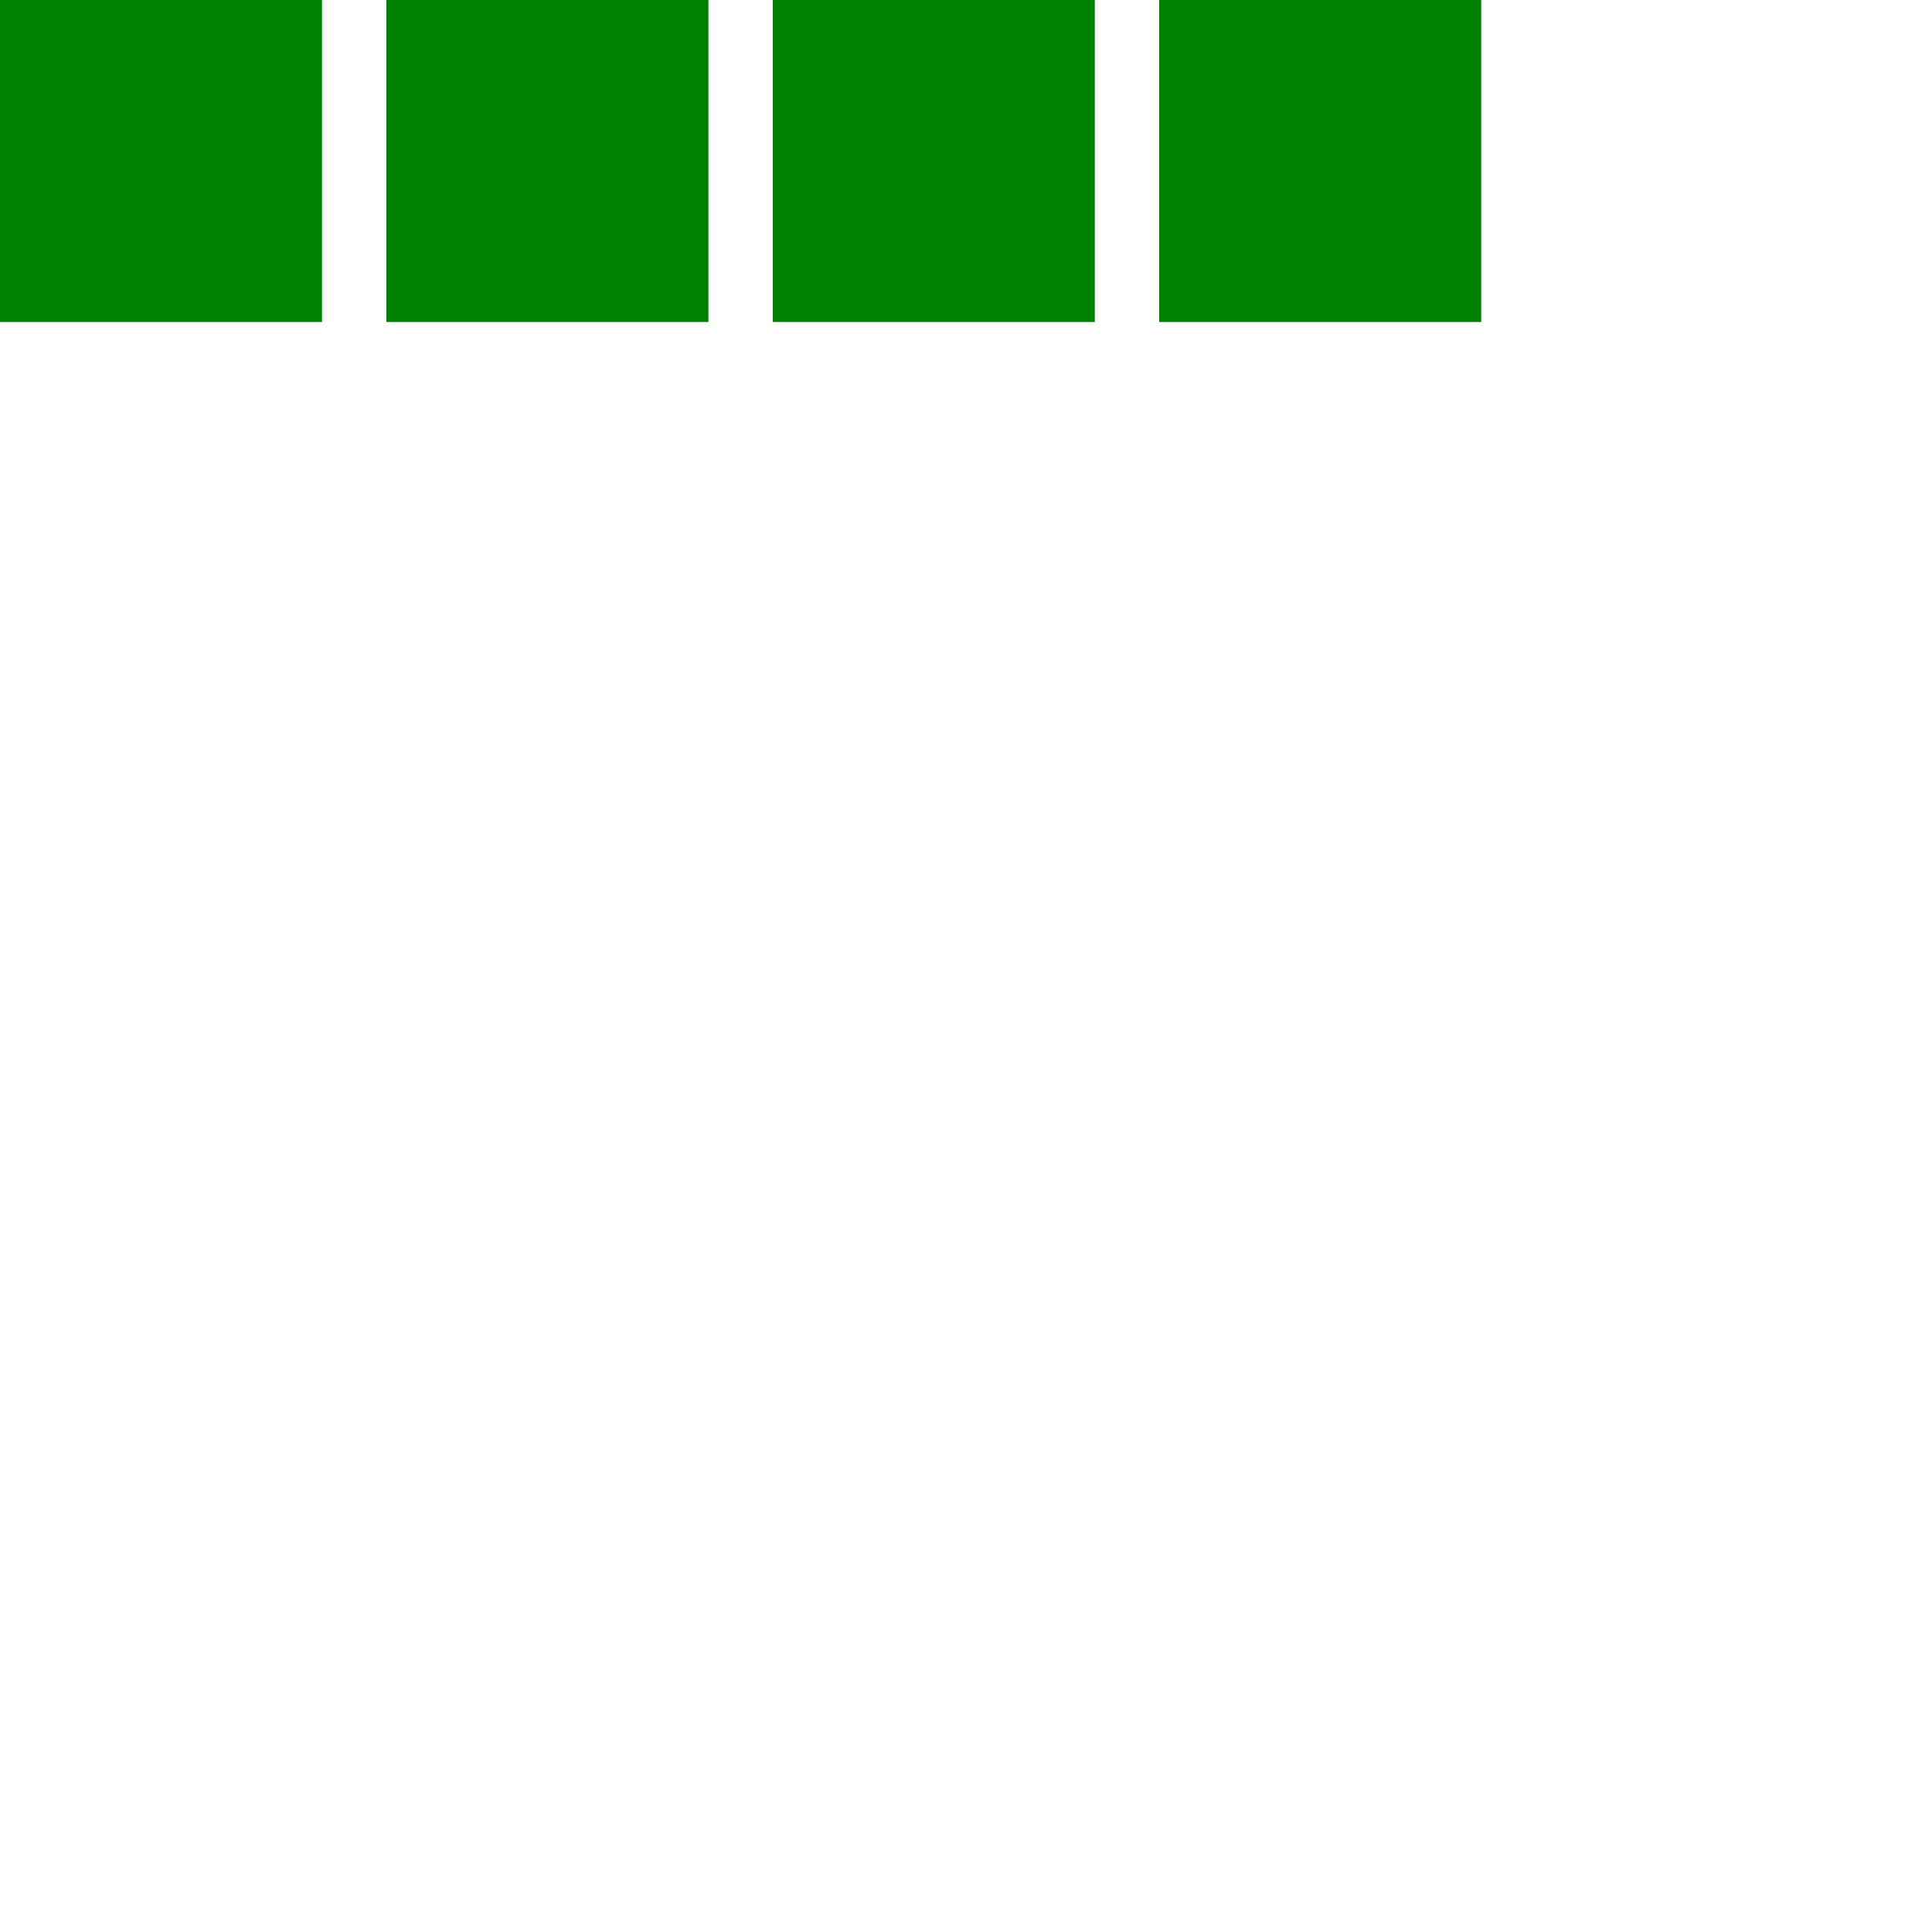
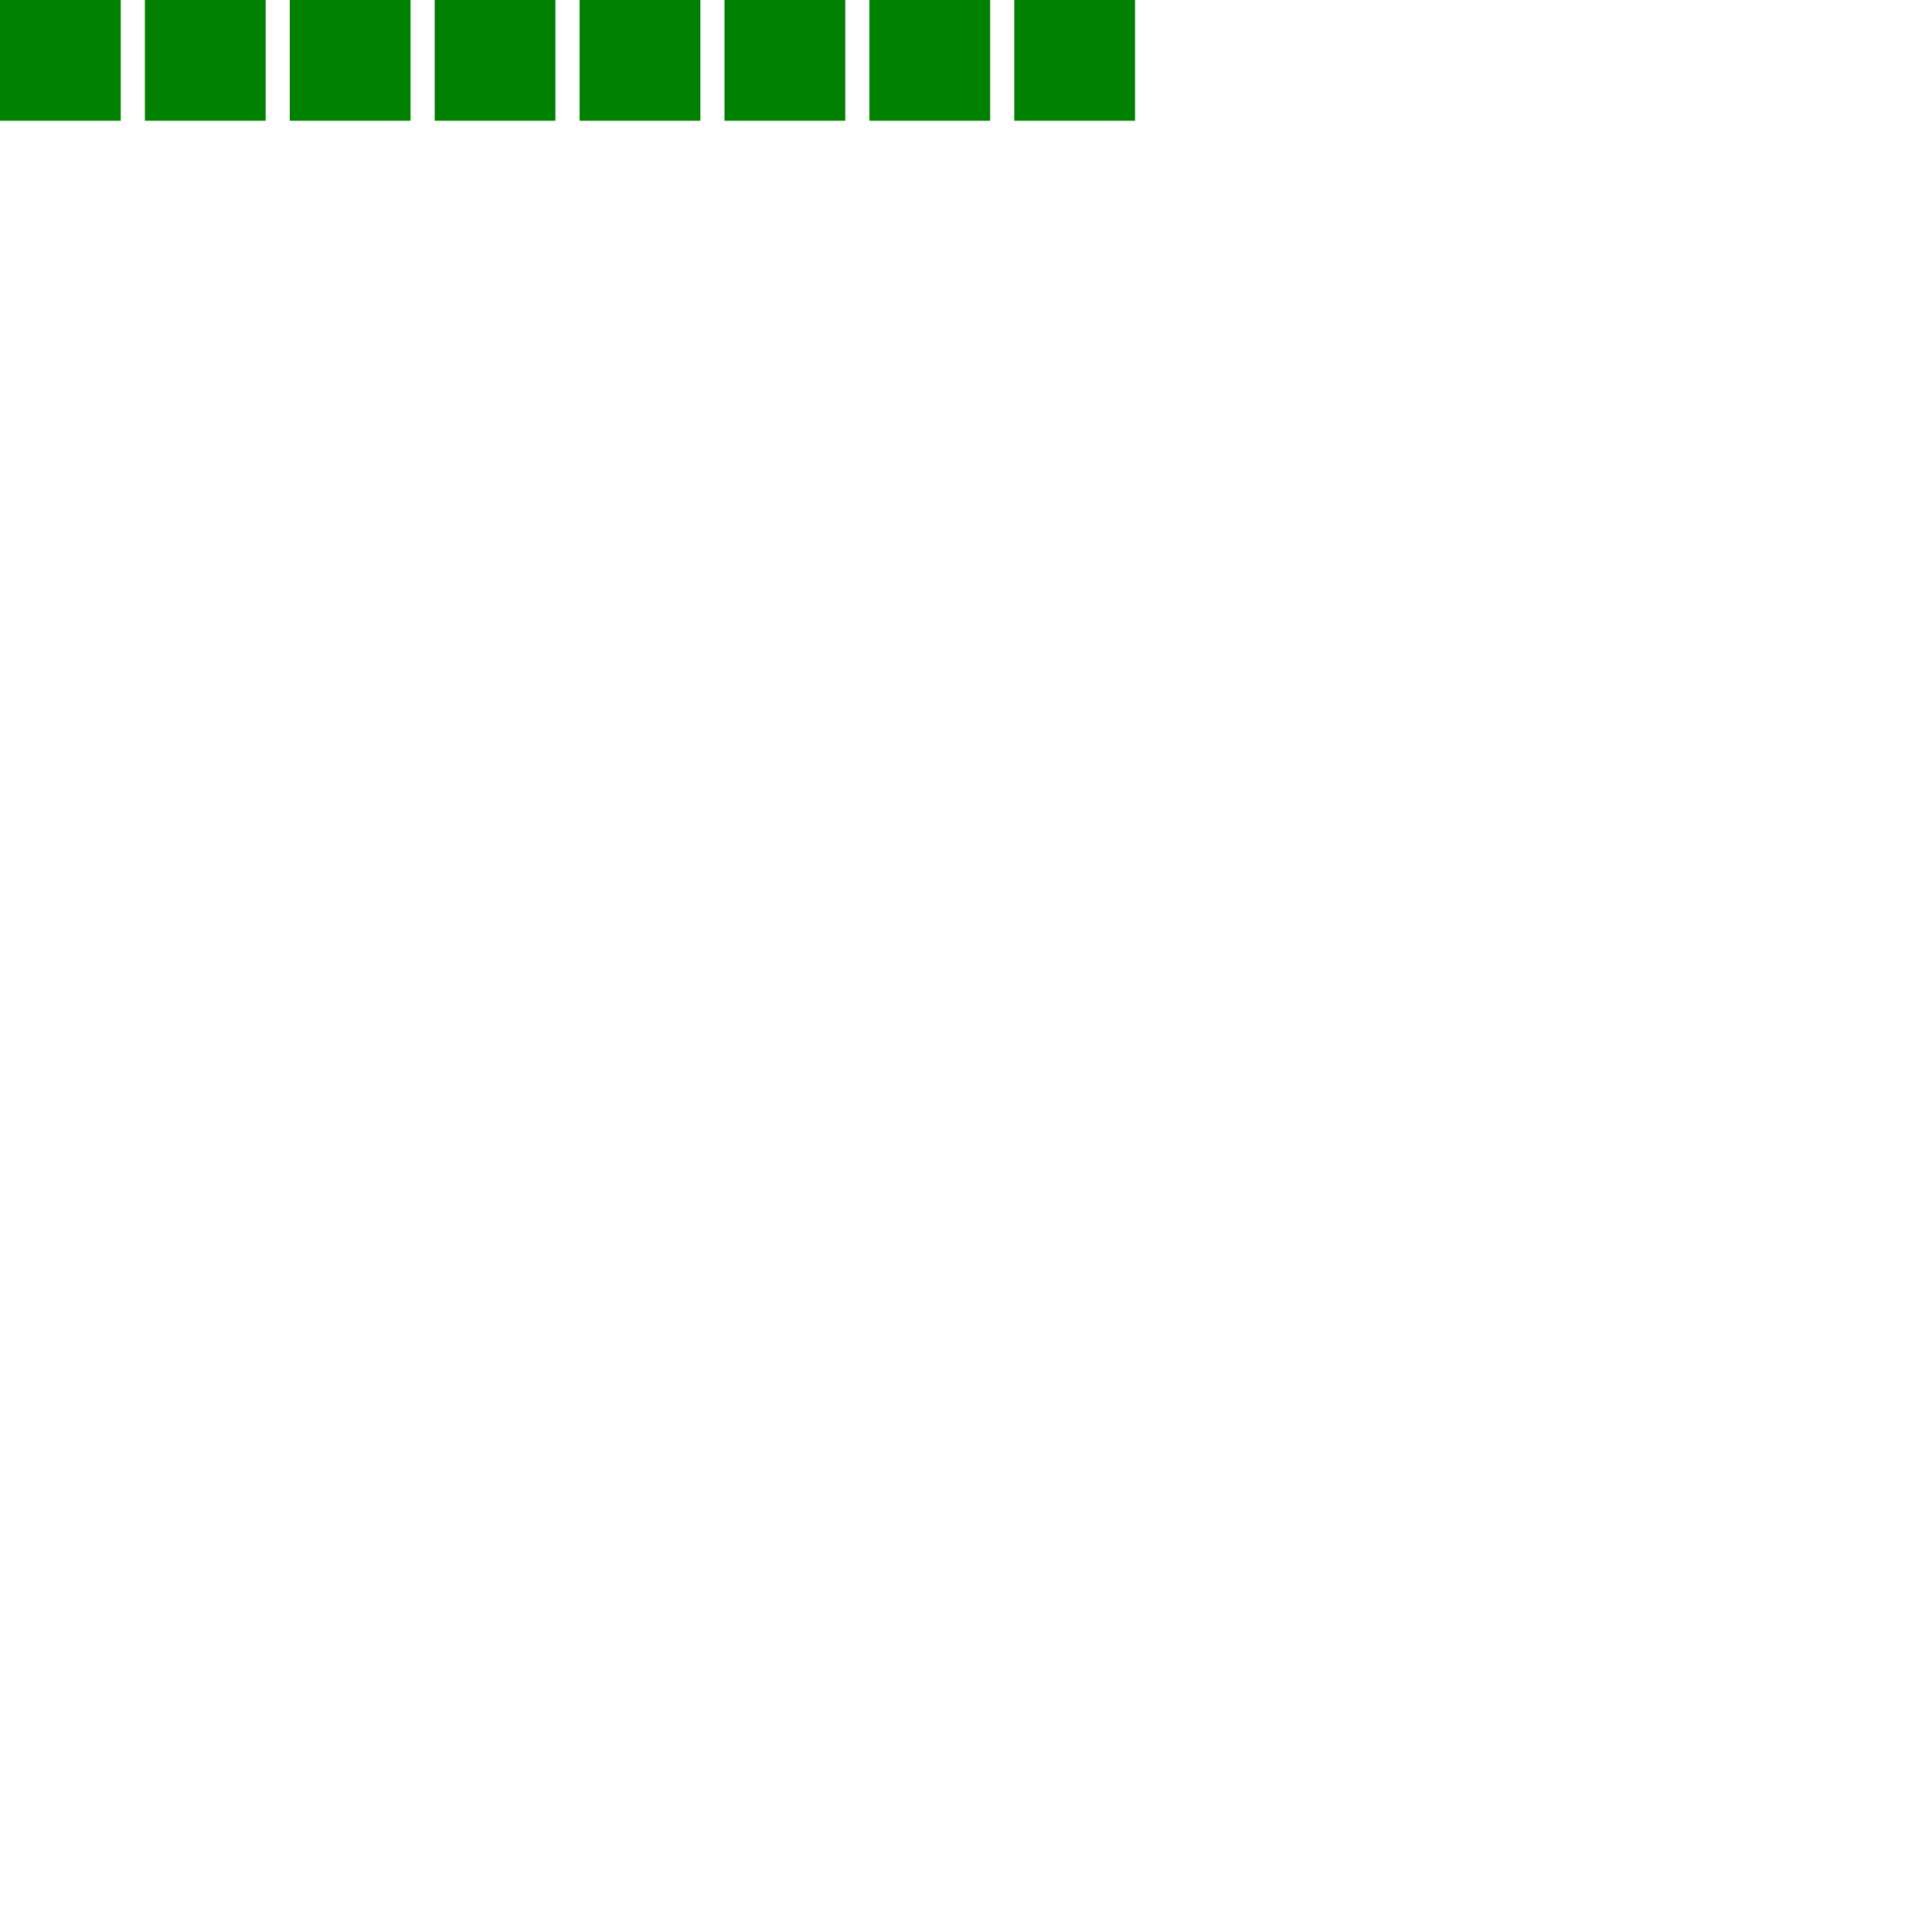
- <svg xmlns="http://www.w3.org/2000/svg" viewBox="-0 0 300 300">
+ <svg xmlns="http://www.w3.org/2000/svg" viewBox="-0 0 800 800">
  <style>
        .g1 rect {fill:green;}
        #g3 rect {fill:green;}
+         .g4 #r1 {fill:green;}
+         #g3 .r5 {fill:green;}
    </style>
  <g class="g4 g1">
    <g class="g2">
      <rect x="0" y="0" height="50" width="50" fill="blue" />
    </g>
    <rect x="60" y="0" height="50" width="50" fill="blue" />
  </g>
  <g id="g3">
    <g id="g4">
      <rect x="120" y="0" height="50" width="50" fill="blue" />
    </g>
    <rect x="180" y="0" height="50" width="50" fill="blue" />
  </g>
+   <g class="g4 g1">
+     <g>
+       <rect id="r1" x="240" y="0" height="50" width="50" fill="blue" />
+     </g>
+     <rect id="r1" x="300" y="0" height="50" width="50" fill="blue" />
+   </g>
+   <g id="g3">
+     <g id="g4">
+       <rect class="r5" x="360" y="0" height="50" width="50" fill="blue" />
+     </g>
+     <rect class="r5" x="420" y="0" height="50" width="50" fill="blue" />
+   </g>
</svg>
